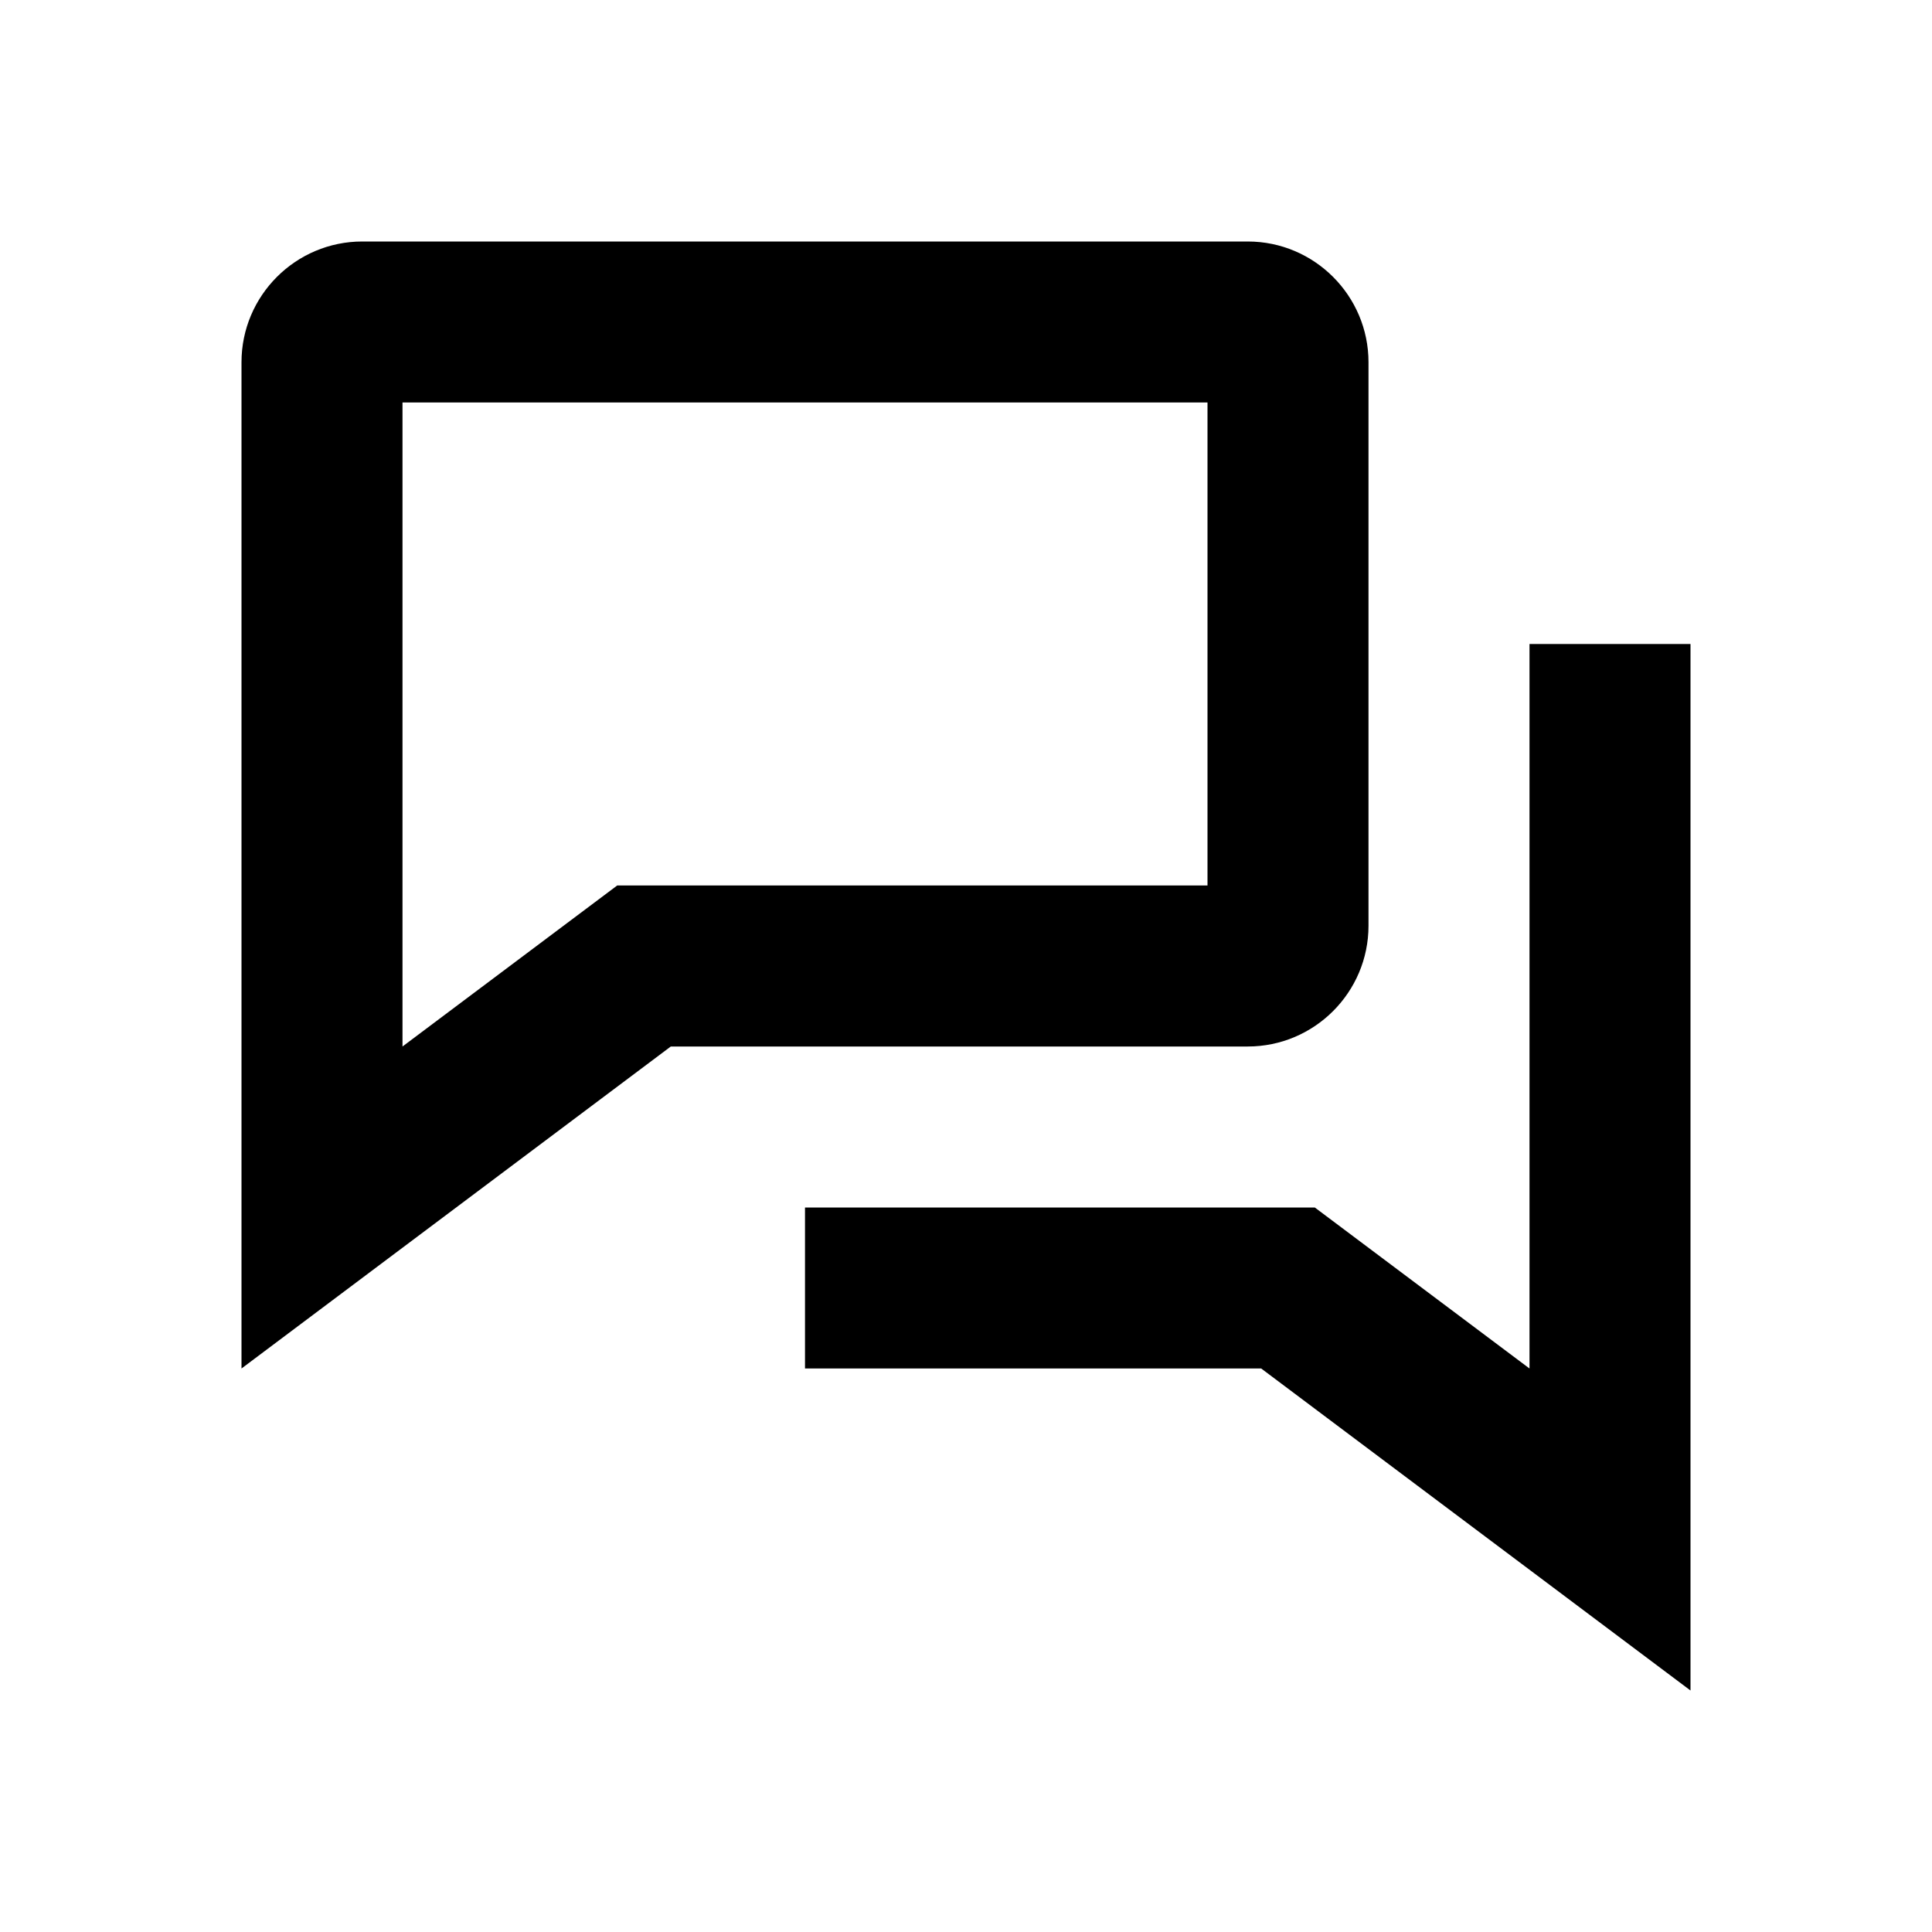
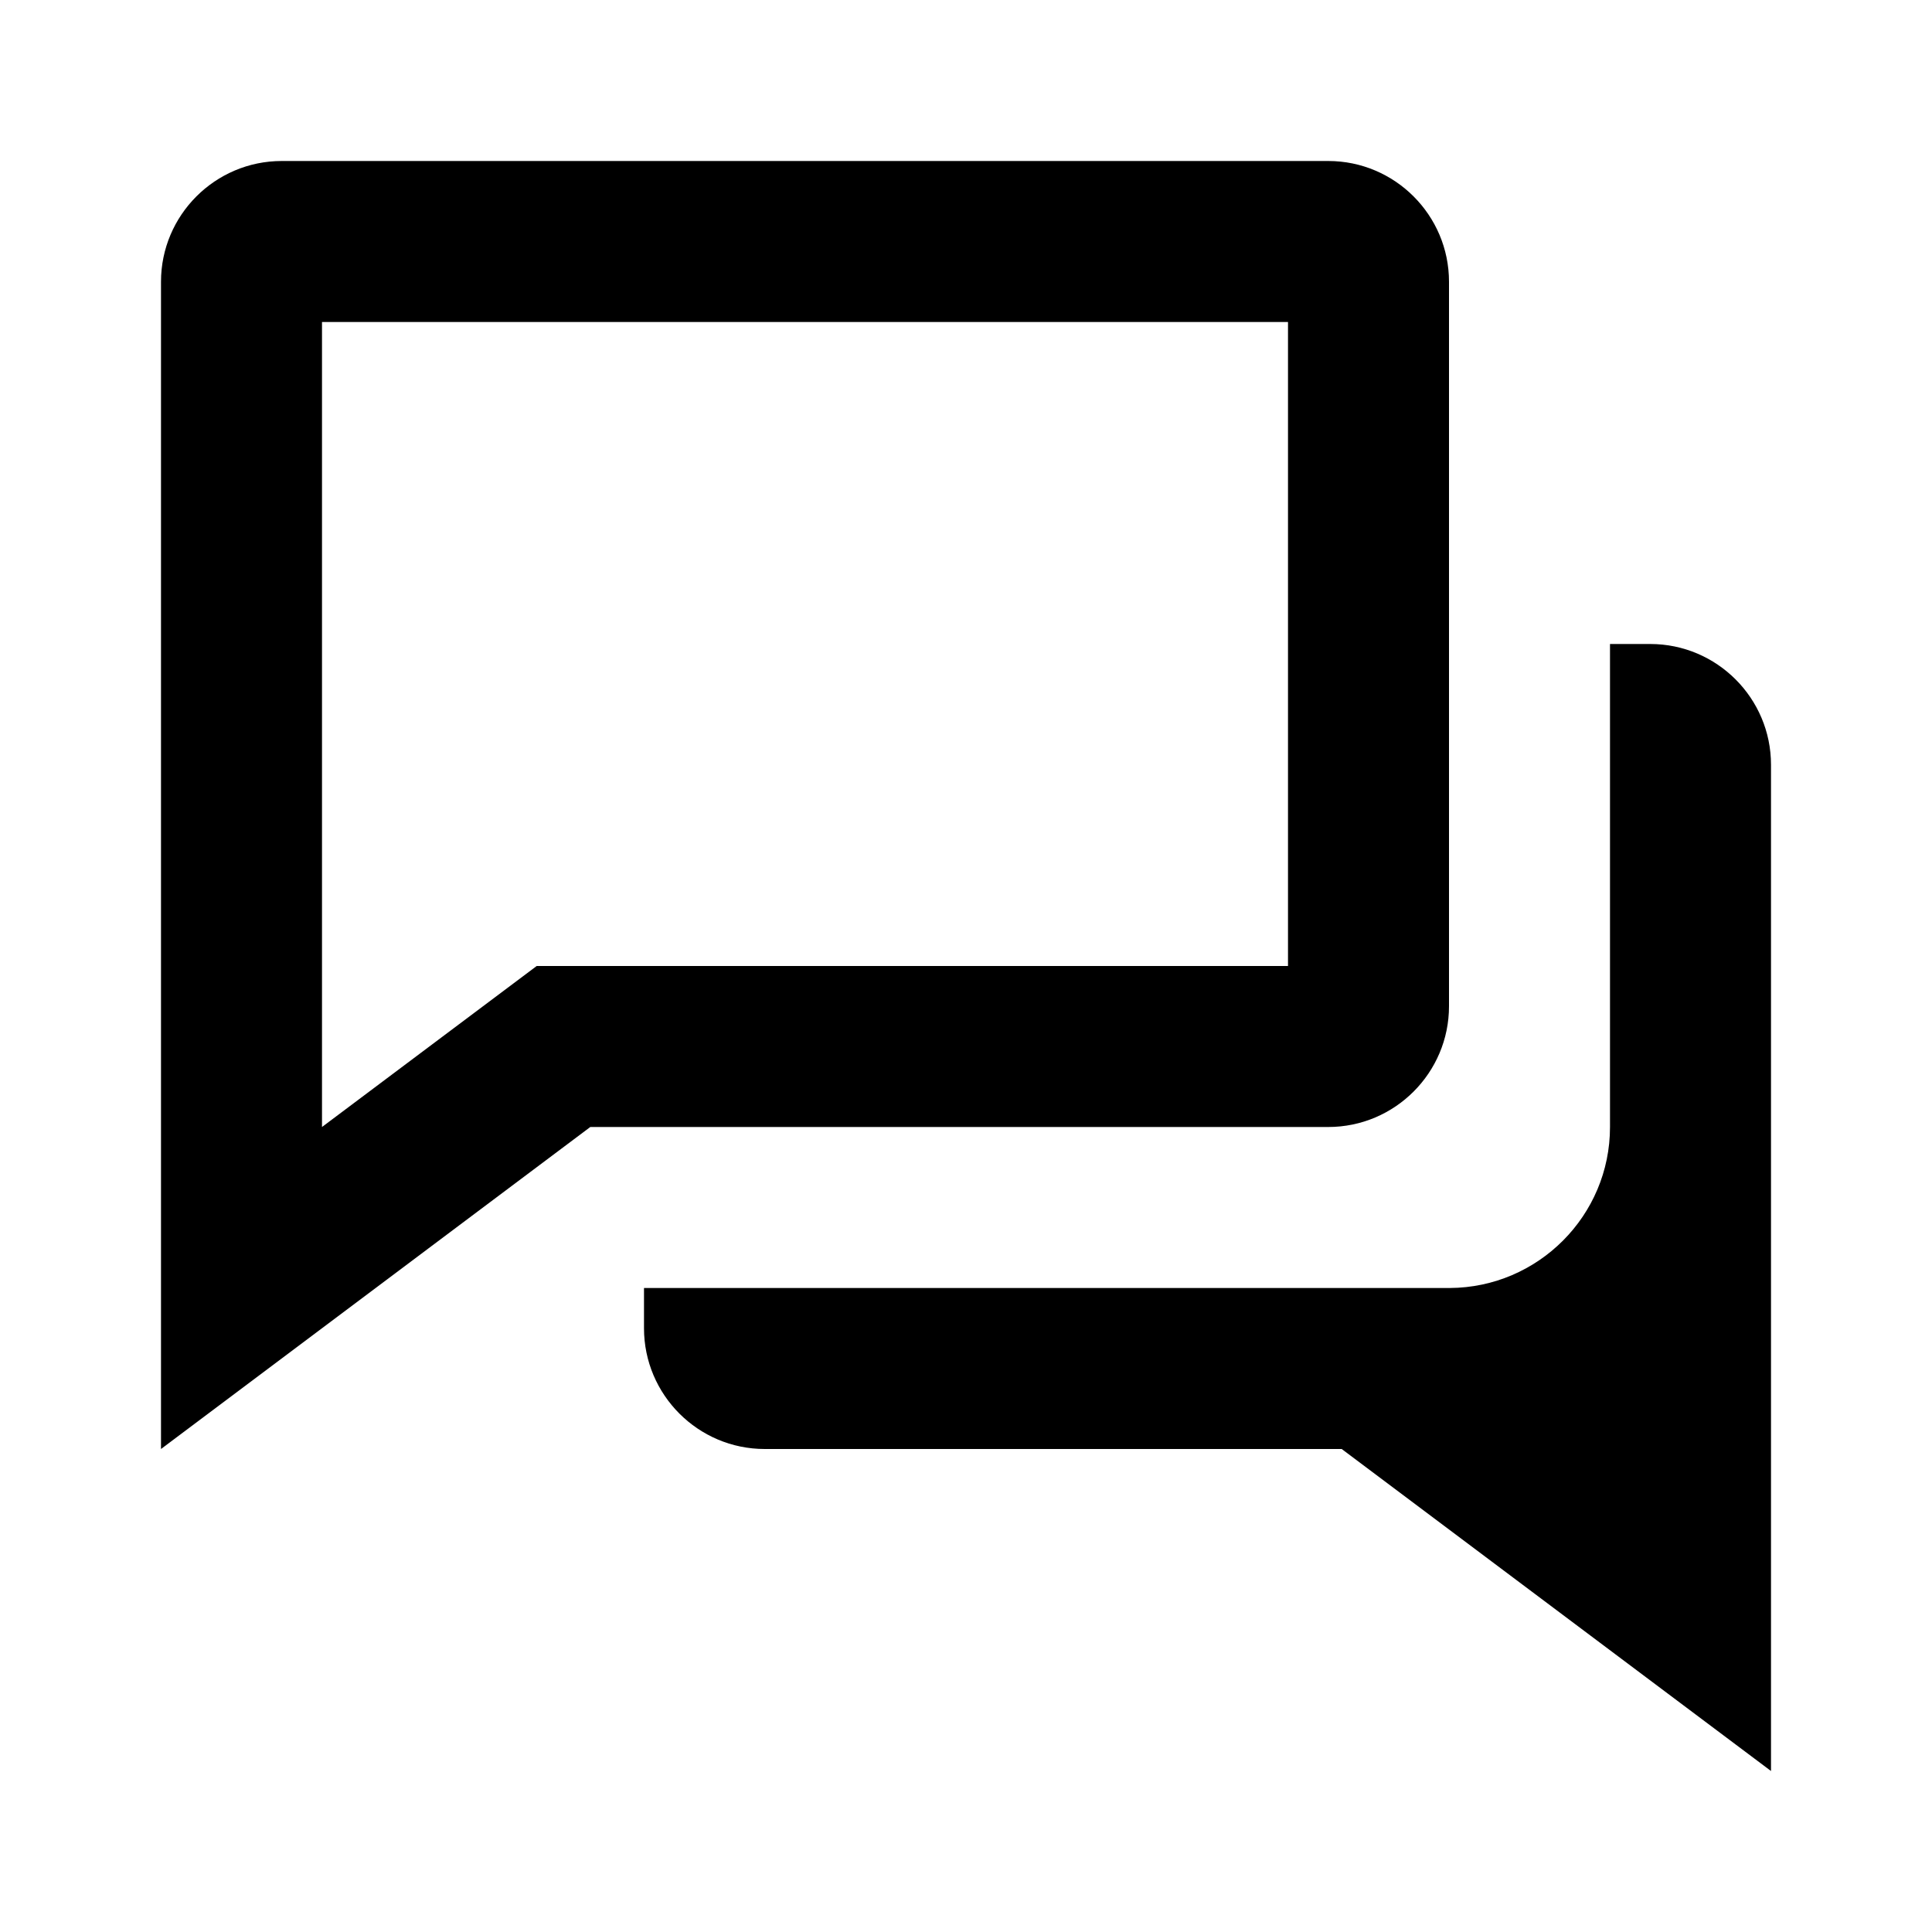
<svg xmlns="http://www.w3.org/2000/svg" width="24" height="24" viewBox="0 0 24 24">
-   <path d="M19 8L19 17 16.333 15 10 15 10 17 15.667 17 21 21 21 8z" />
-   <path d="M15,13h0.5c0.827,0,1.5-0.673,1.5-1.5v-7C17,3.673,16.327,3,15.5,3h-11C3.673,3,3,3.673,3,4.5V12v1v4l5.333-4H13H15z M7.667,11L5,13v-1V5h10v6h-2H7.667z" />
+   <path d="M16,14h0.5c0.827,0,1.5-0.673,1.5-1.5v-9C18,2.673,17.327,2,16.5,2h-13C2.673,2,2,2.673,2,3.5V13v1v4l5.333-4H13H16z M6.667,12L4,14v-1V4h12v8h-3H6.667z" />
+   <path d="M20.5,8H20v2v2.586v1.415c0,1.1-0.893,1.993-1.99,1.999h-0.677H16h-5h-1H8v0.5C8,17.327,8.673,18,9.5,18H10h1h5h0.667 L22,22v-4v-1v-1.999v-2.002V9.5C22,8.673,21.327,8,20.5,8z" />
</svg>
